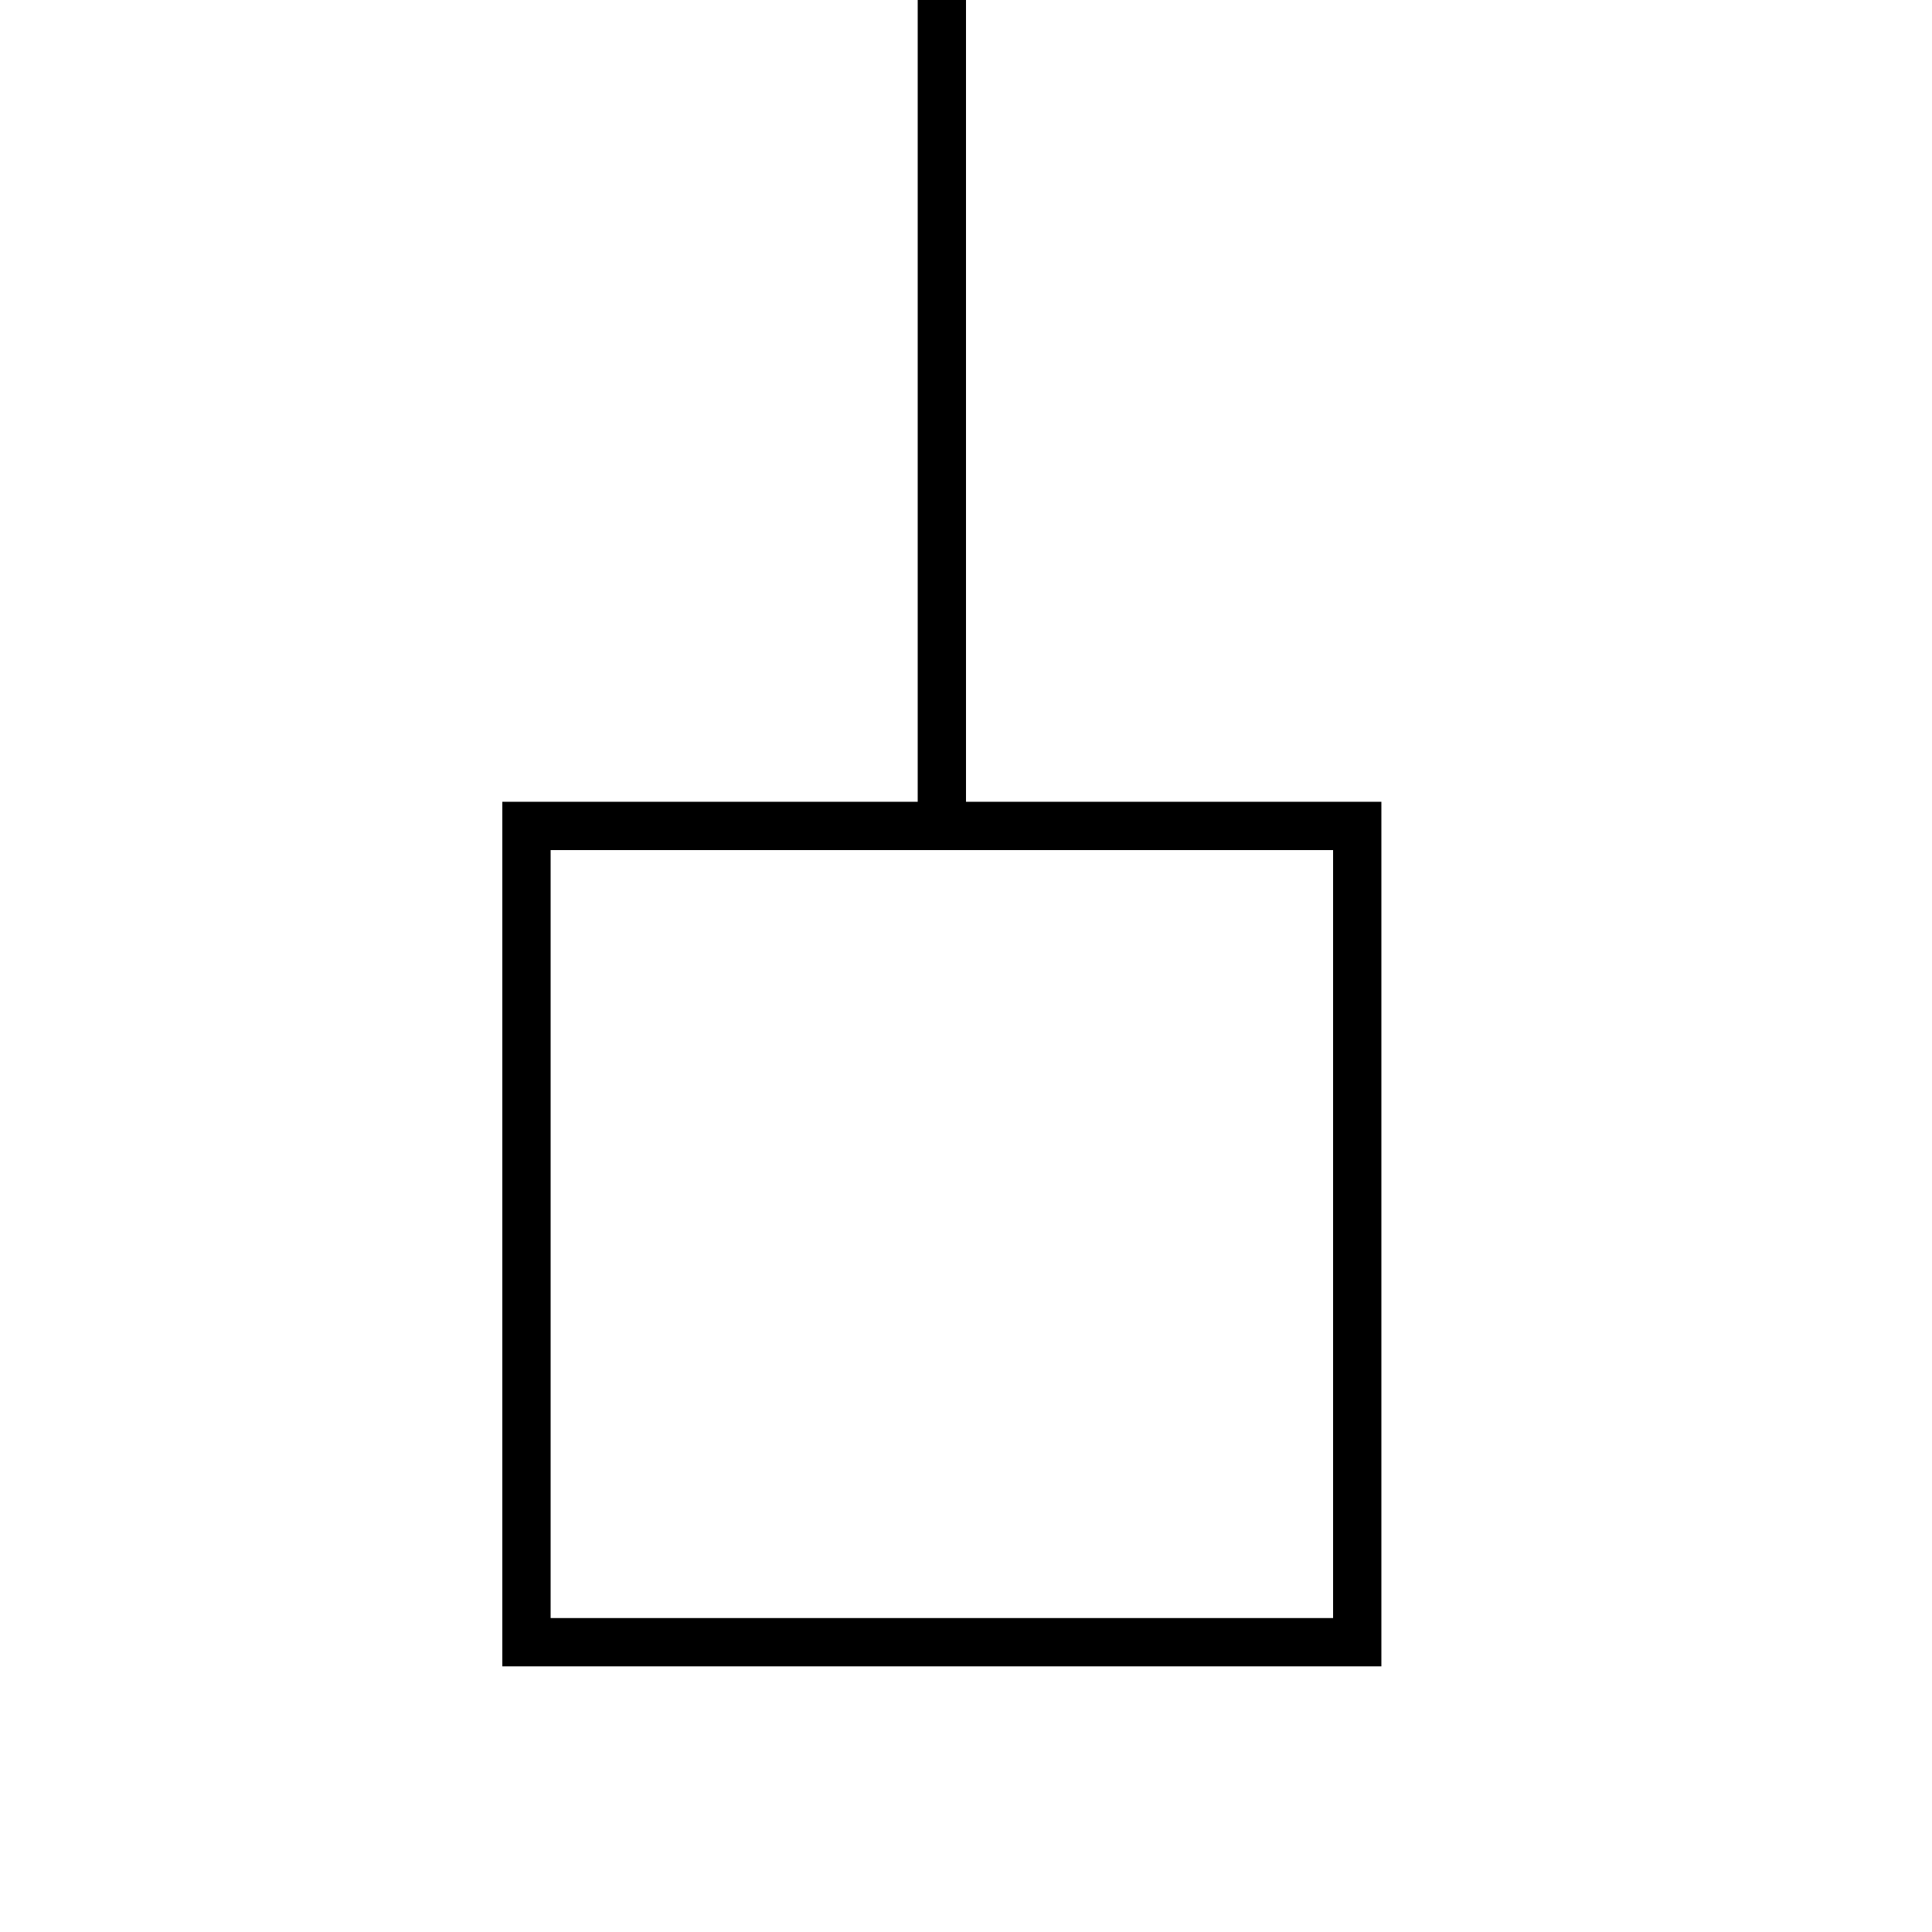
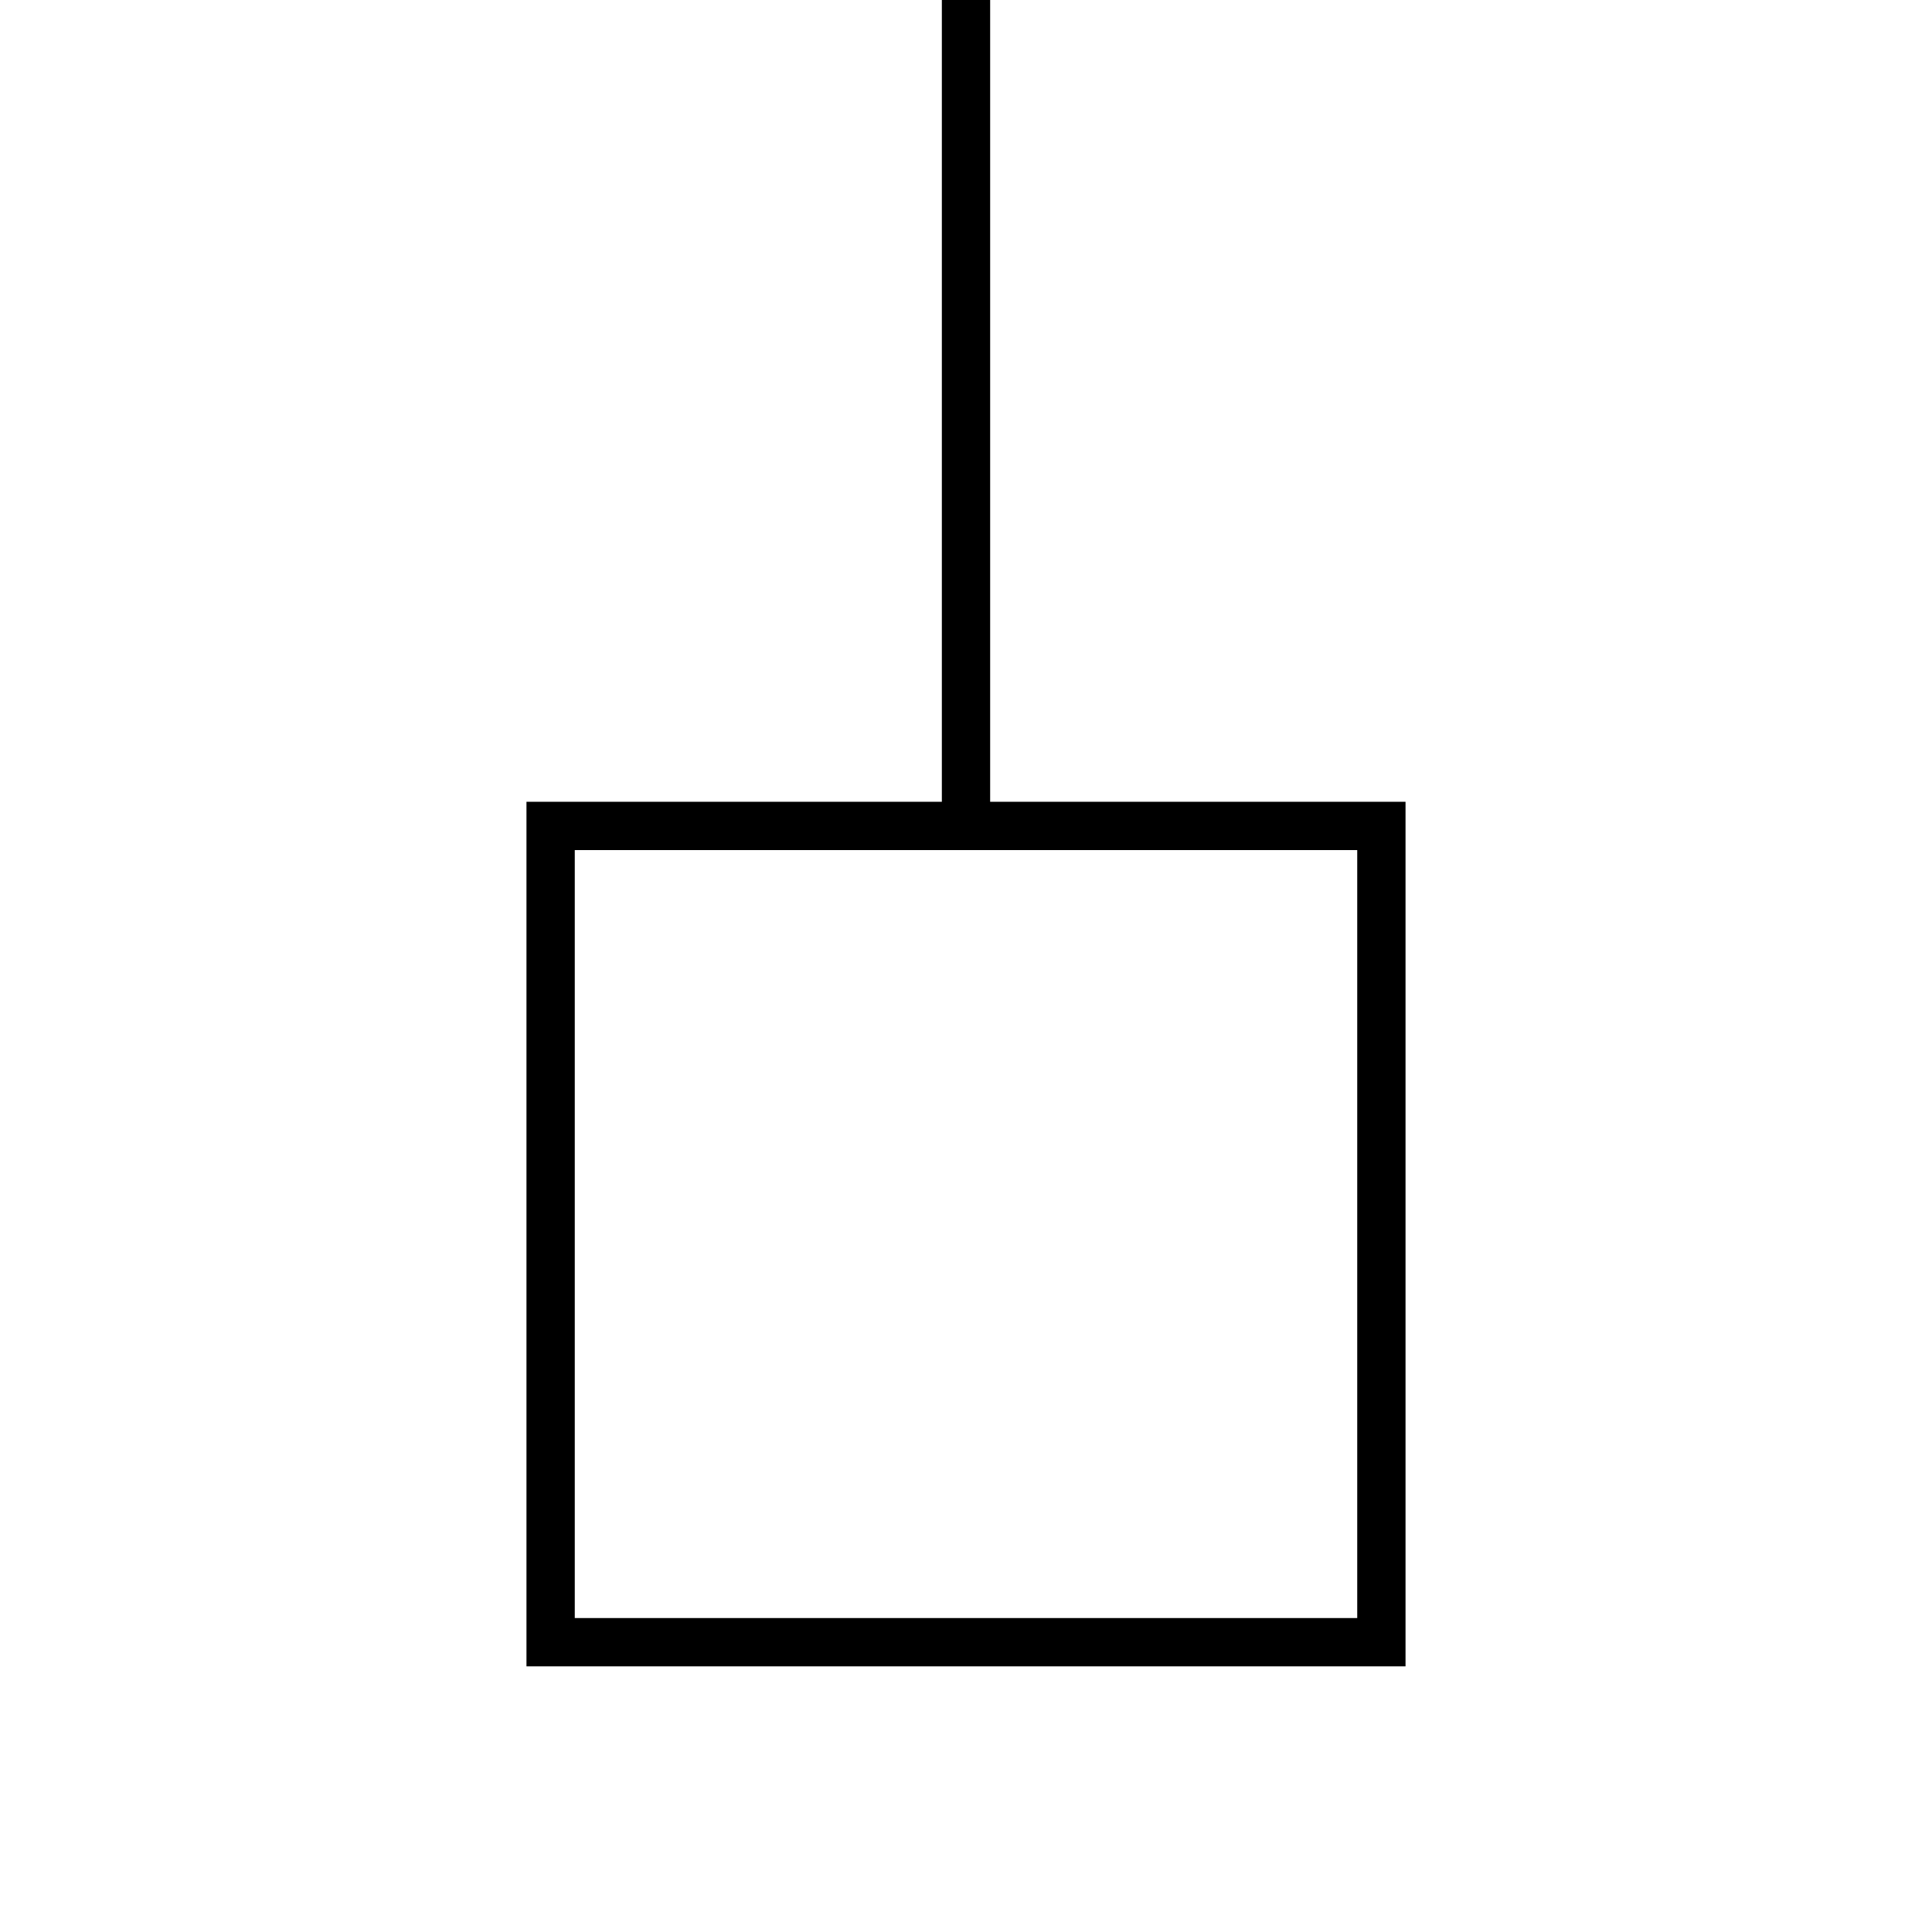
<svg xmlns="http://www.w3.org/2000/svg" version="1.1" id="Layer_1" x="0px" y="0px" viewBox="0 0 40 40" enable-background="new 0 0 40 40" xml:space="preserve">
-   <line fill="none" stroke="#000000" stroke-miterlimit="10" x1="19.5" y1="17.1" x2="19.5" y2="0" />
-   <rect x="10.9" y="17.1" fill="none" stroke="#000000" stroke-miterlimit="10" width="17.2" height="16.9" />
+   <defs id="defs9" />
+   <line stroke-miterlimit="10" x1="20" y1="17.1" x2="20" y2="0" id="line2" style="fill:none;stroke:#000000;stroke-miterlimit:10" />
+   <rect x="11.4" y="17.1" stroke-miterlimit="10" width="17.2" height="16.9" id="rect4" style="fill:none;stroke:#000000;stroke-miterlimit:10" />
</svg>
